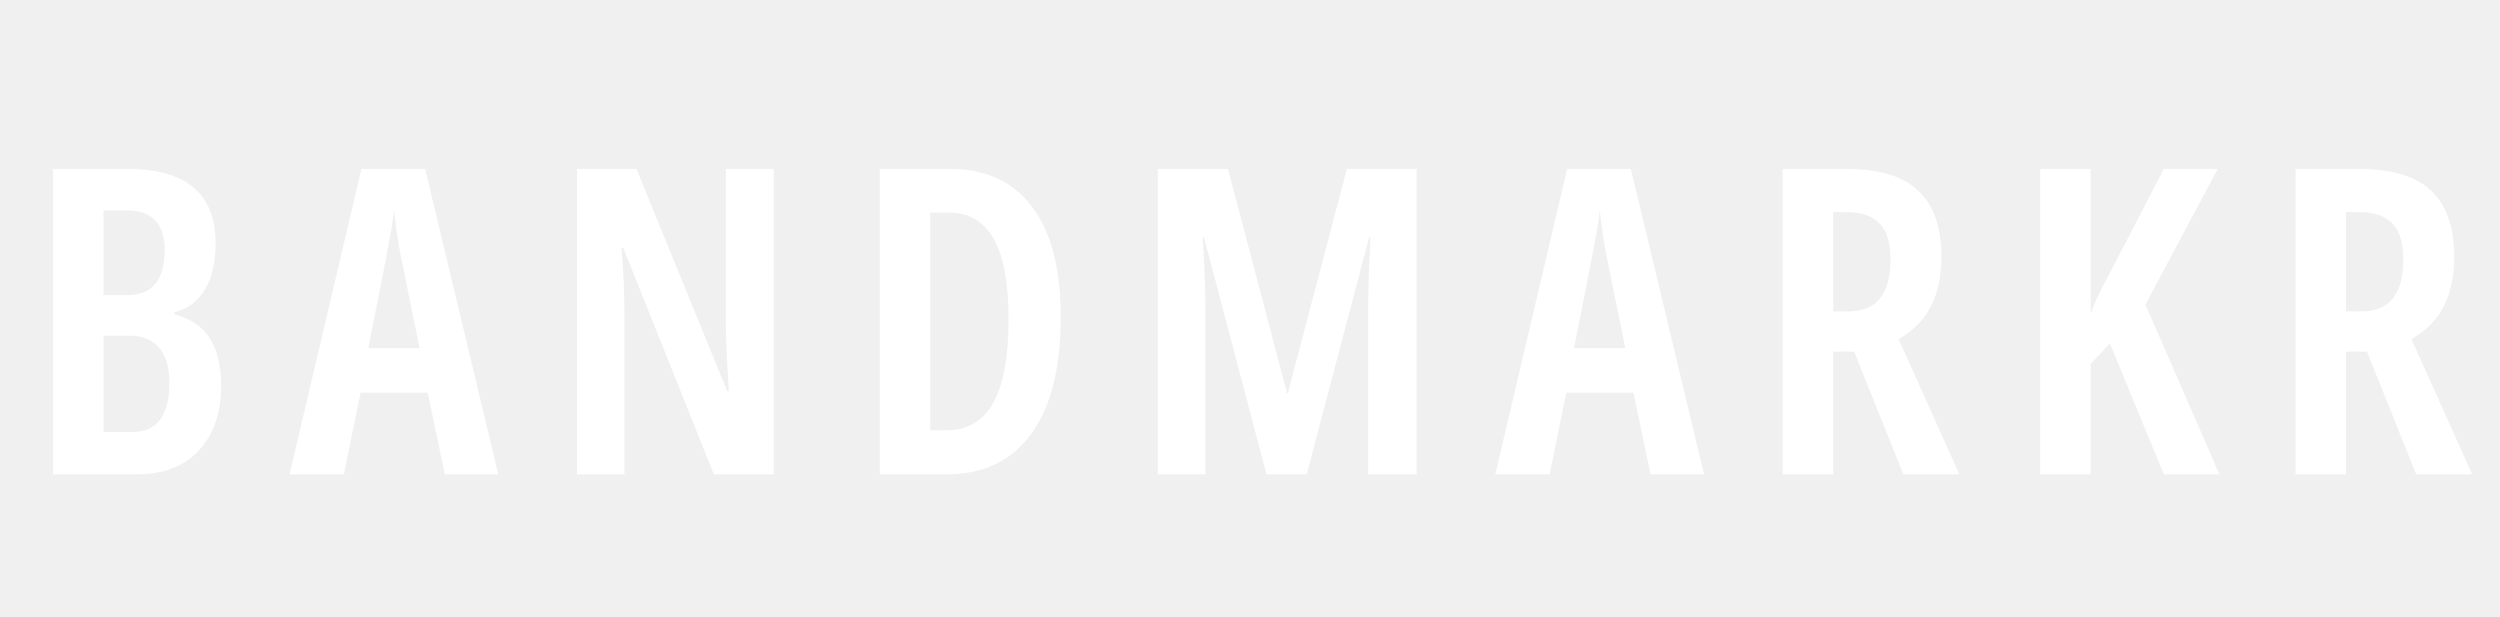
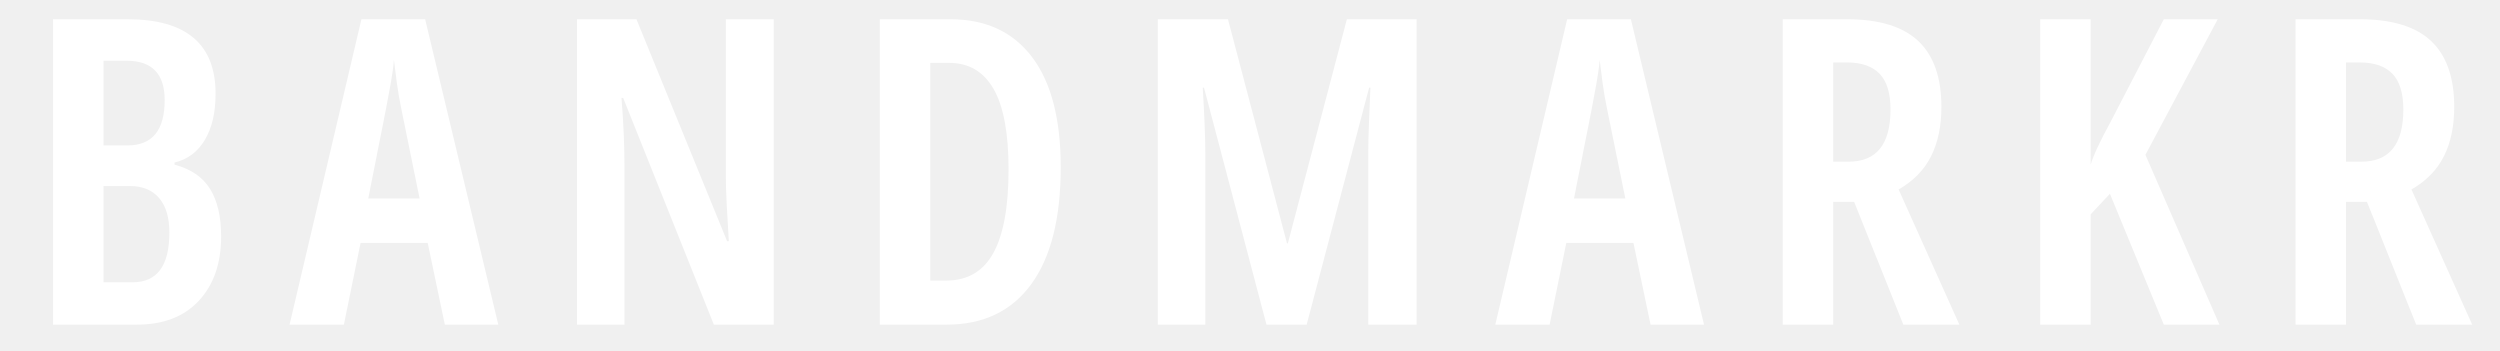
- <svg xmlns="http://www.w3.org/2000/svg" viewBox="0 0 5845 1442" role="img" aria-labelledby="title">
+ <svg xmlns="http://www.w3.org/2000/svg" viewBox="0 350 5845 820" role="img" aria-labelledby="title">
  <g fill="#ffffff">
    <path d="M238 -714Q444 -714 444 -540Q444 -474 419.0 -432.0Q394 -390 348 -379V-374Q405 -359 431.0 -317.5Q457 -276 457 -206Q457 -112 405.0 -56.0Q353 0 260 0H64V-714ZM238 -419Q325 -419 325 -525Q325 -617 236 -617H182V-419ZM182 -324V-99H250Q336 -99 336 -215Q336 -268 312.0 -296.0Q288 -324 244 -324Z" transform="translate(60 1109)" />
    <path d="M980 0 940 -191H783L744 0H617L785 -714H934L1105 0ZM879 -501Q872 -534 868.0 -564.0Q864 -594 861 -619Q859 -594 853.5 -564.0Q848 -534 842 -502L801 -295H921Z" transform="translate(60 1109)" />
    <path d="M1749 0H1609L1397 -530H1393Q1397 -481 1398.5 -441.5Q1400 -402 1400 -371V0H1289V-714H1428L1640 -195H1644Q1641 -243 1639.0 -281.5Q1637 -320 1637 -350V-714H1749Z" transform="translate(60 1109)" />
    <path d="M2420 -368Q2420 -189 2351.0 -94.5Q2282 0 2153 0H1997V-714H2162Q2286 -714 2353.0 -625.5Q2420 -537 2420 -368ZM2298 -363Q2298 -490 2263.0 -551.0Q2228 -612 2159 -612H2115V-103H2152Q2227 -103 2262.5 -167.5Q2298 -232 2298 -363Z" transform="translate(60 1109)" />
    <path d="M2901 0 2755 -554H2752Q2755 -504 2756.5 -466.0Q2758 -428 2758 -402V0H2647V-714H2811L2949 -190H2951L3089 -714H3252V0H3139V-402Q3139 -431 3140.5 -468.0Q3142 -505 3144 -554H3141L2995 0Z" transform="translate(60 1109)" />
    <path d="M3799 0 3759 -191H3602L3563 0H3436L3604 -714H3753L3924 0ZM3698 -501Q3691 -534 3687.0 -564.0Q3683 -594 3680 -619Q3678 -594 3672.5 -564.0Q3667 -534 3661 -502L3620 -295H3740Z" transform="translate(60 1109)" />
    <path d="M4258 -714Q4371 -714 4425.0 -663.0Q4479 -612 4479 -509Q4479 -442 4455.0 -394.0Q4431 -346 4379 -316L4521 0H4390L4275 -287H4226V0H4108V-714ZM4258 -613H4226V-381H4262Q4360 -381 4360 -503Q4360 -560 4334.5 -586.5Q4309 -613 4258 -613Z" transform="translate(60 1109)" />
    <path d="M5129 0H4999L4873 -306L4828 -258V0H4710V-714H4828V-374Q4833 -391 4844.5 -415.5Q4856 -440 4874 -473L4999 -714H5125L4956 -397Z" transform="translate(60 1109)" />
    <path d="M5457 -714Q5570 -714 5624.0 -663.0Q5678 -612 5678 -509Q5678 -442 5654.0 -394.0Q5630 -346 5578 -316L5720 0H5589L5474 -287H5425V0H5307V-714ZM5457 -613H5425V-381H5461Q5559 -381 5559 -503Q5559 -560 5533.5 -586.5Q5508 -613 5457 -613Z" transform="translate(60 1109)" />
  </g>
</svg>
